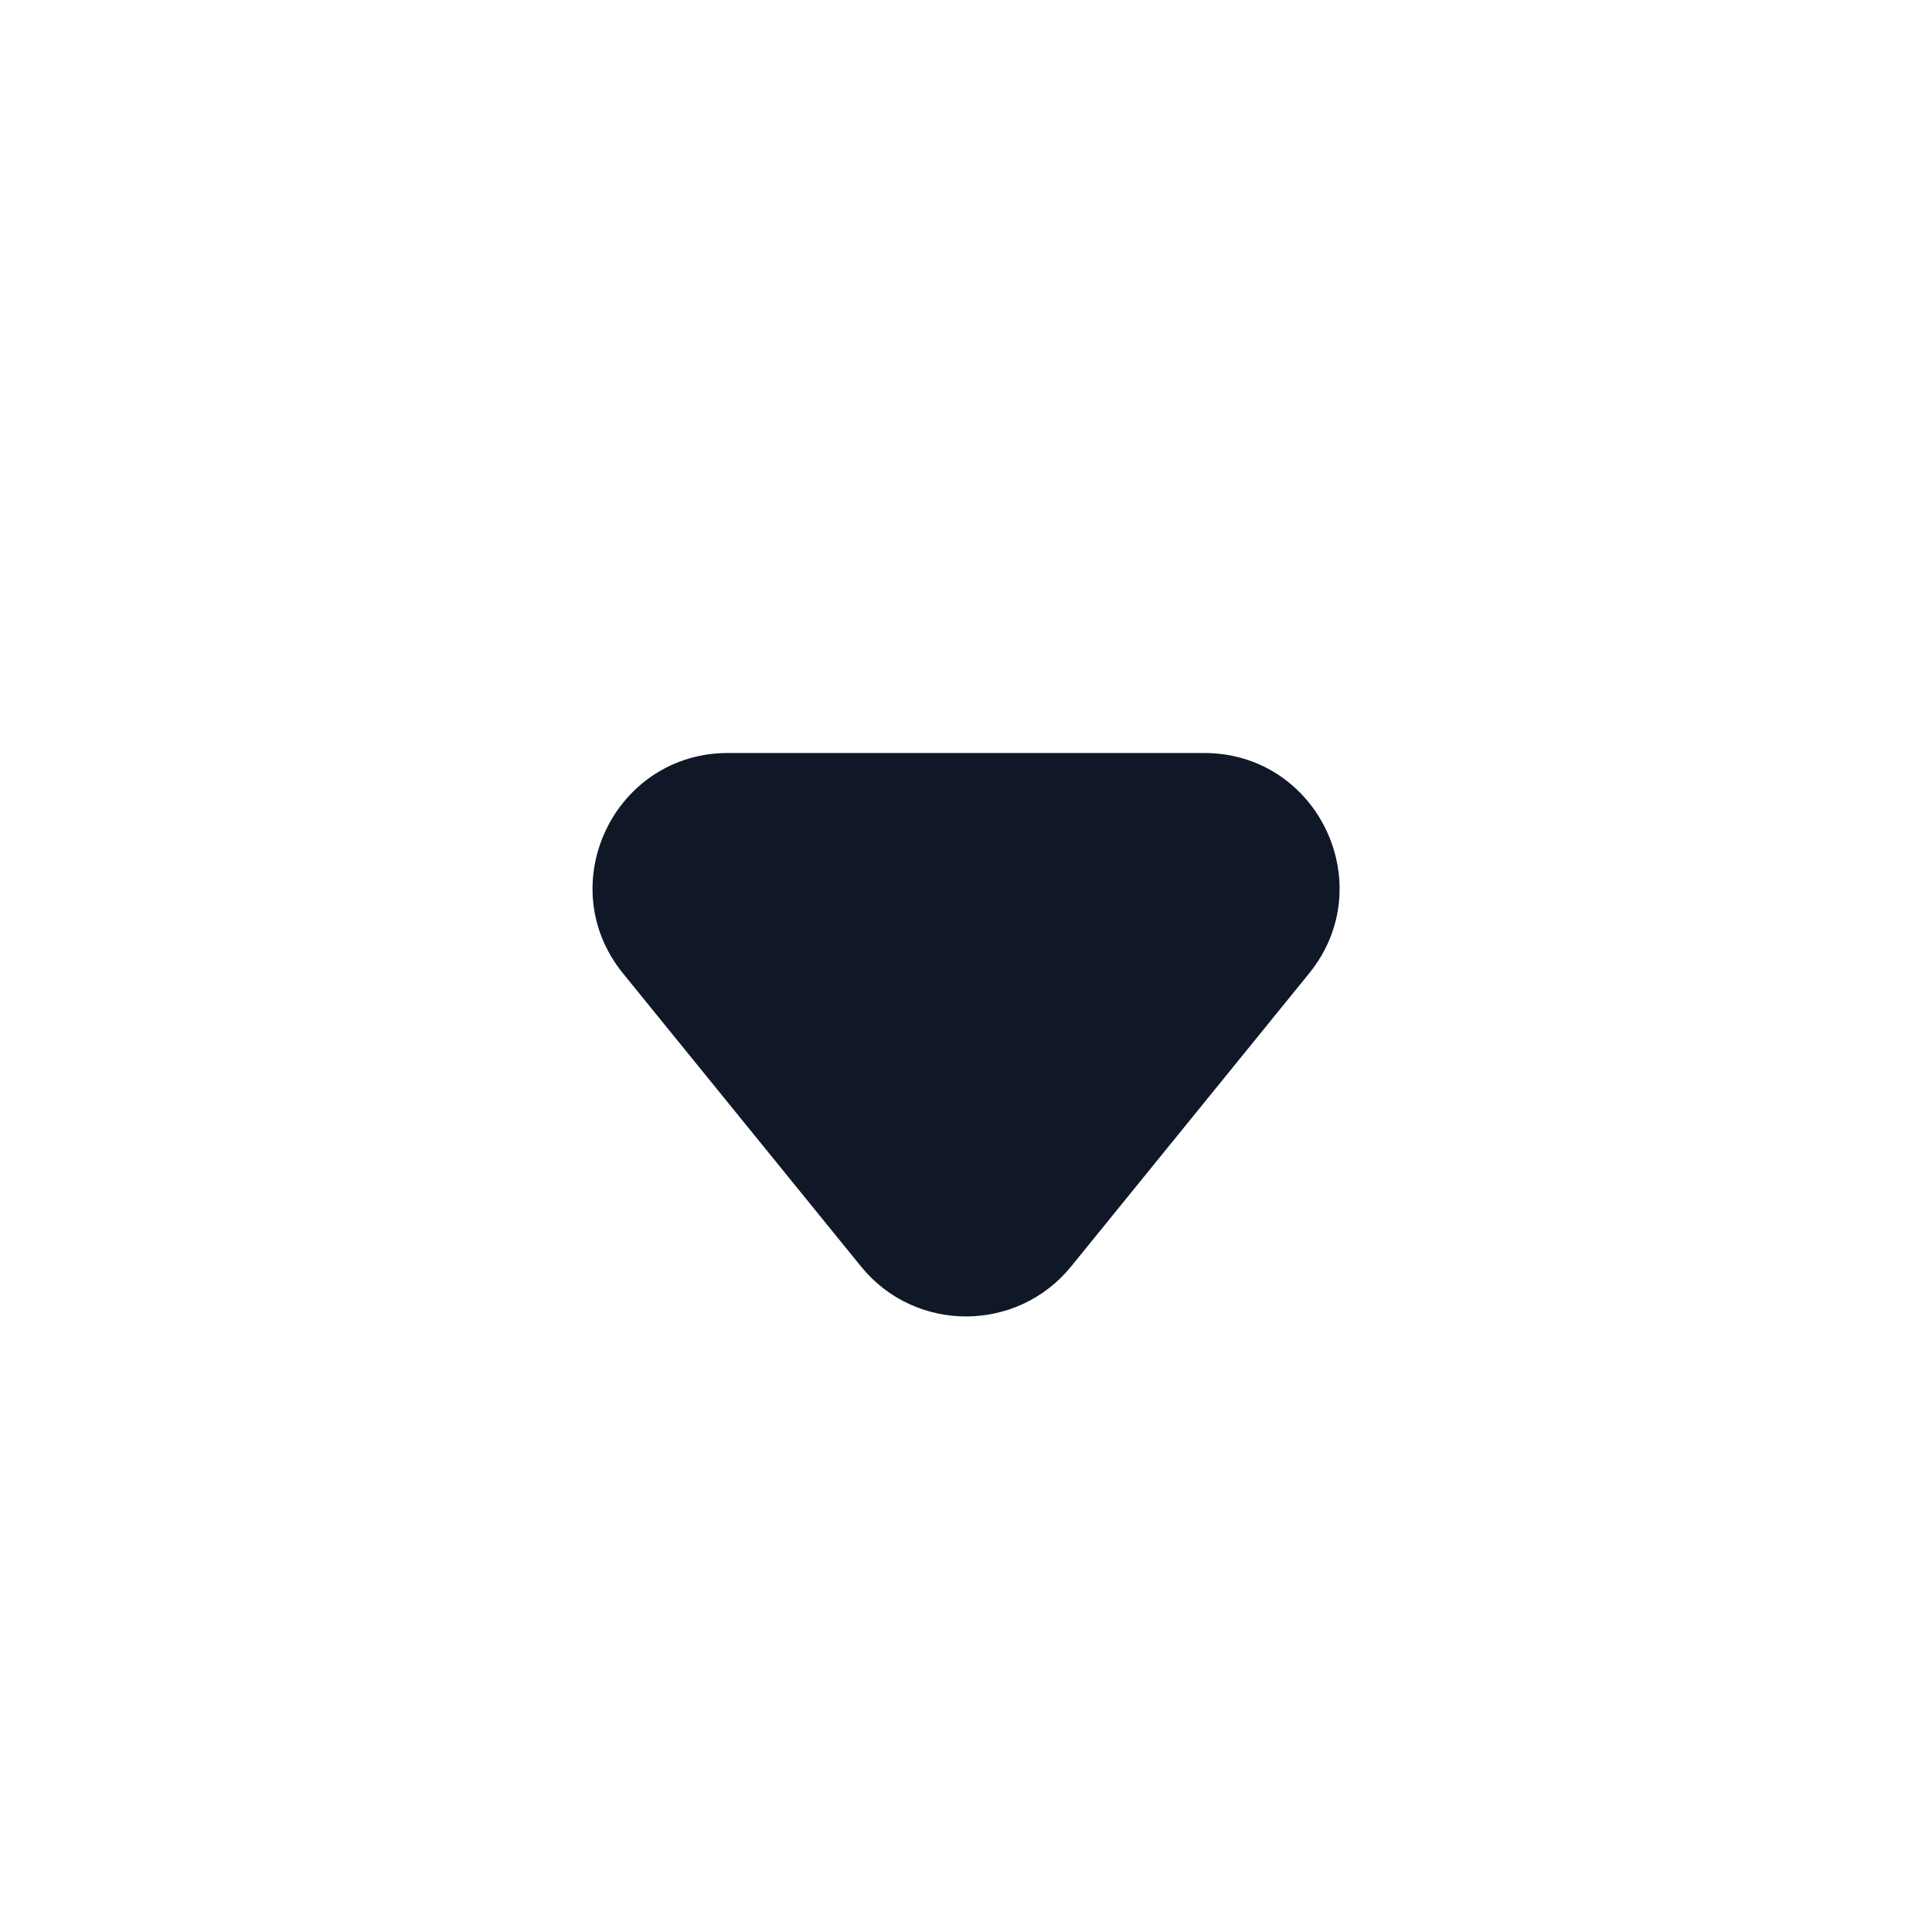
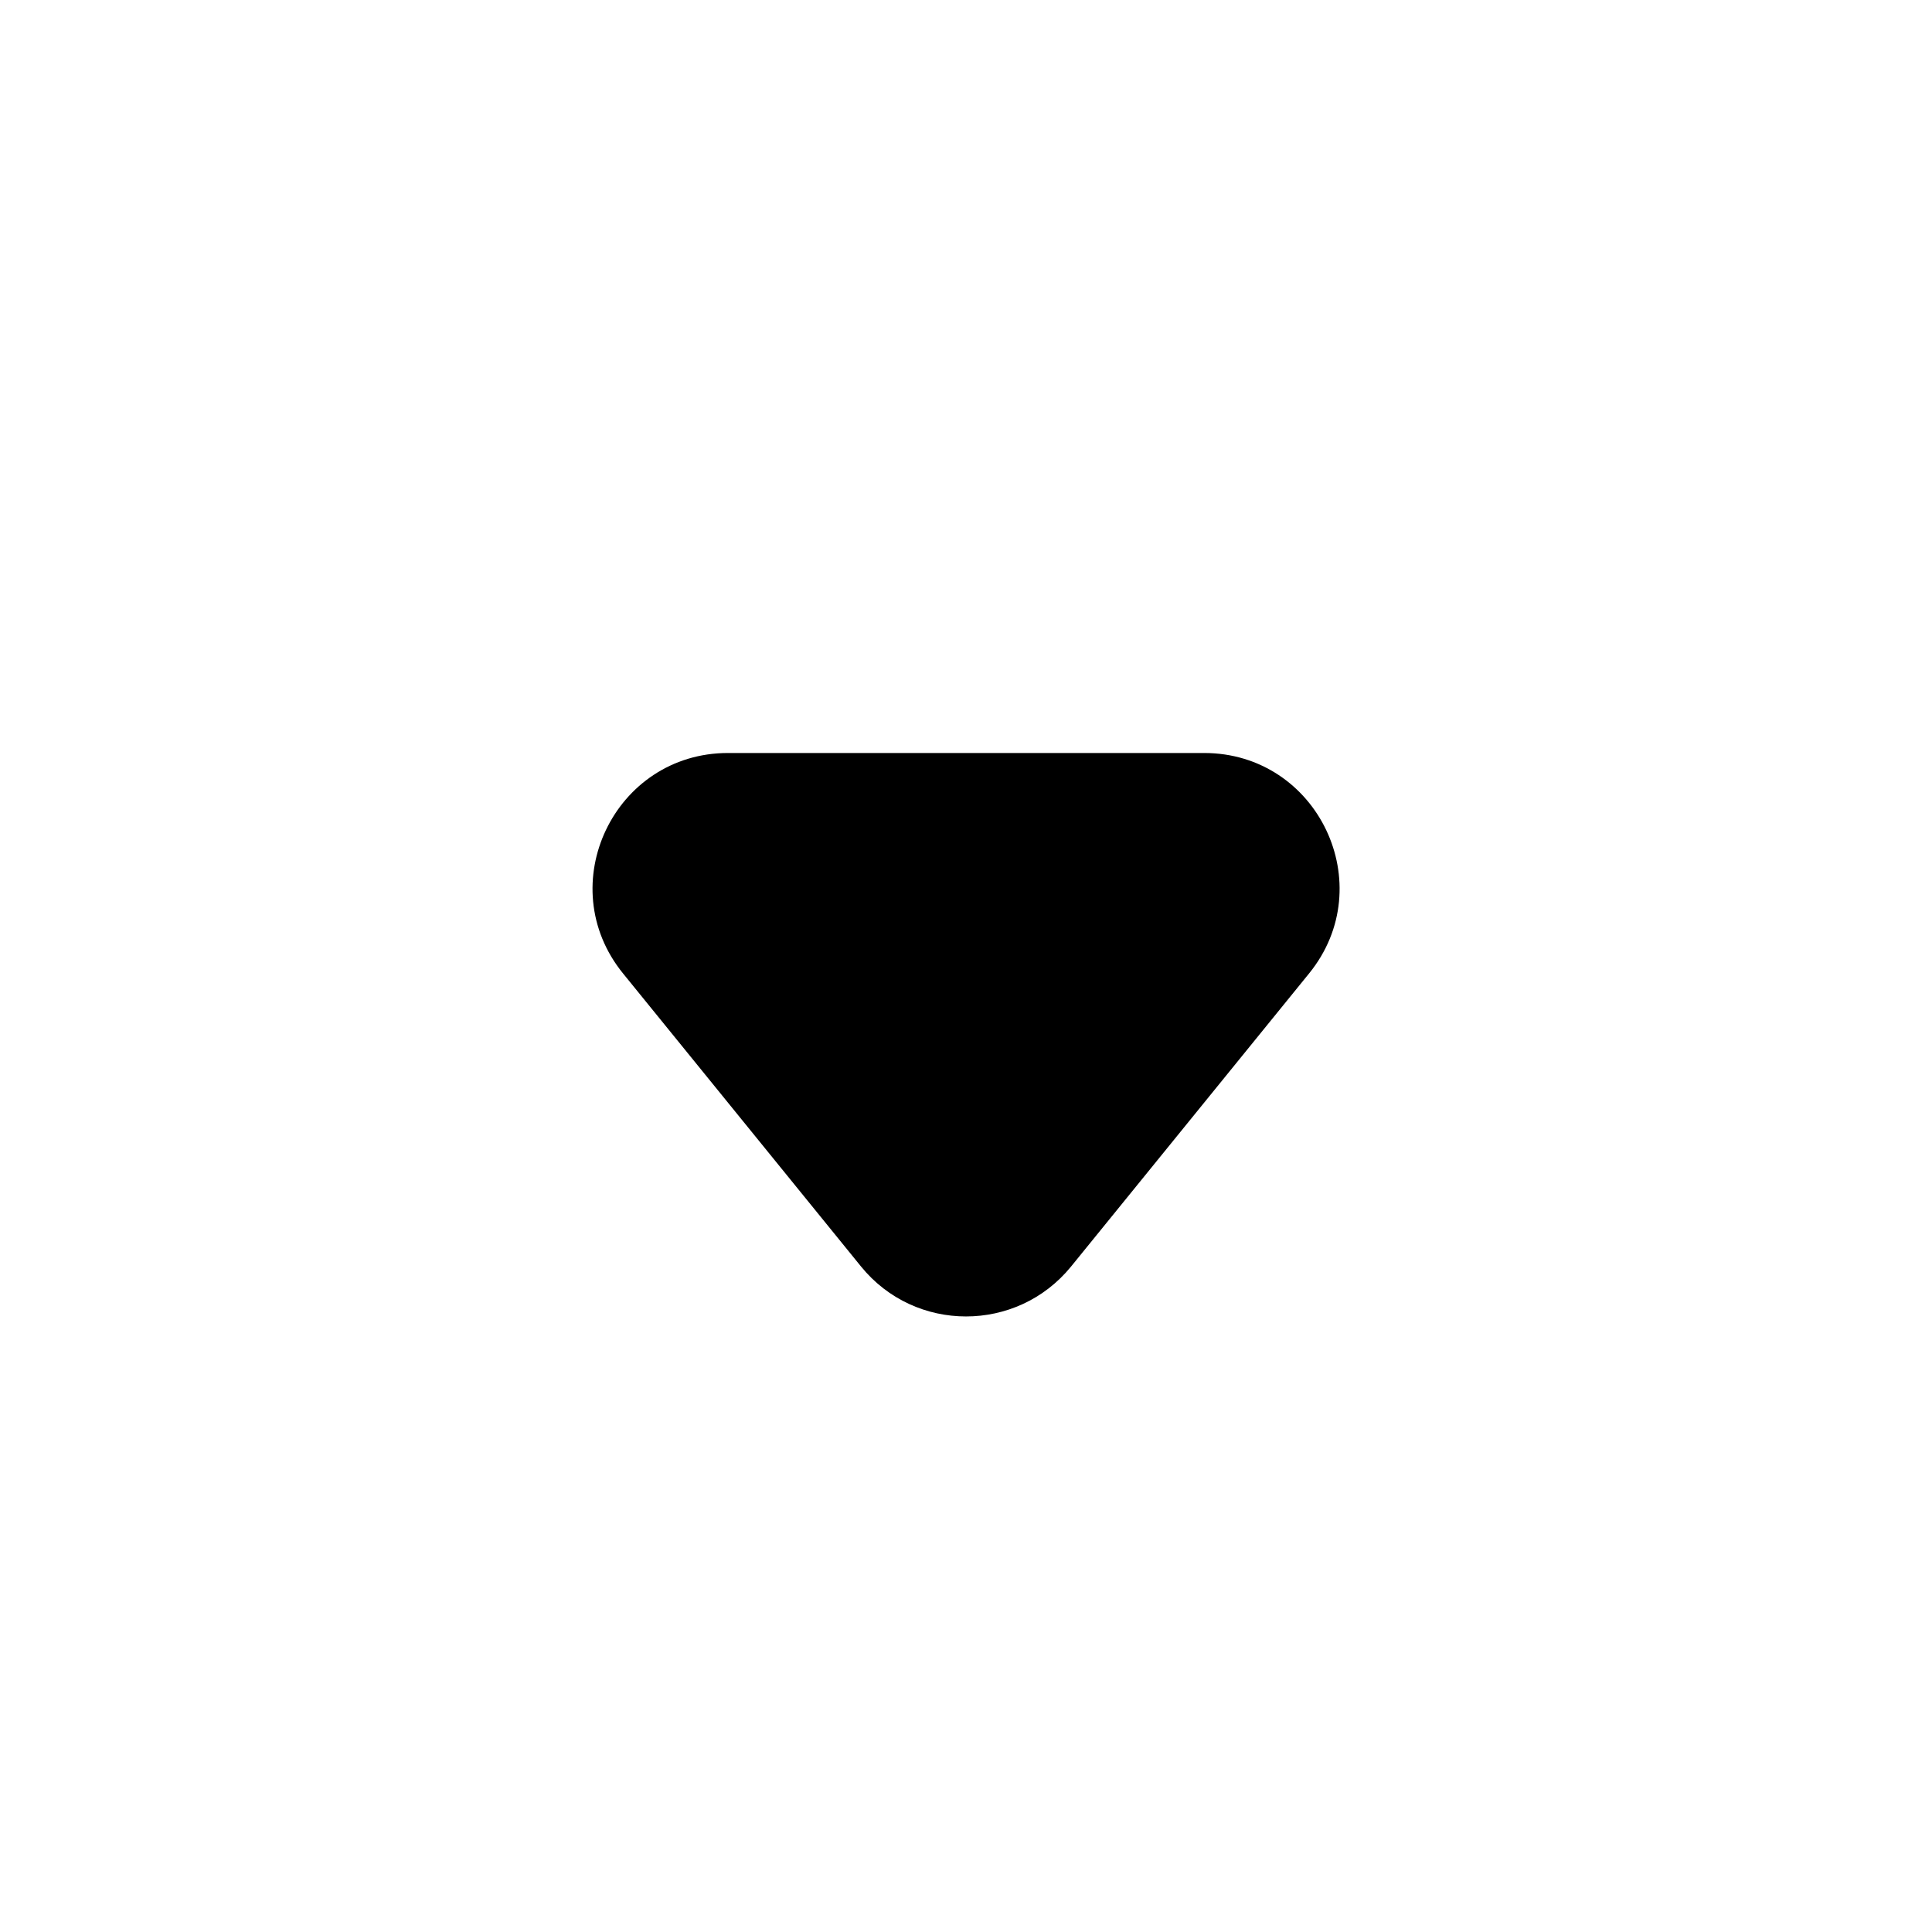
<svg xmlns="http://www.w3.org/2000/svg" width="16" height="16" viewBox="0 0 16 16" fill="none">
  <g id="arrow-down-round-fill">
-     <path id="Vector" d="M6.029 6.236C5.086 6.236 4.565 7.33 5.16 8.062L7.131 10.489C7.579 11.04 8.421 11.04 8.87 10.489L10.841 8.062C11.436 7.33 10.915 6.236 9.972 6.236H6.029Z" fill="#101828" />
+     <path id="Vector" d="M6.029 6.236C5.086 6.236 4.565 7.33 5.16 8.062L7.131 10.489C7.579 11.04 8.421 11.04 8.87 10.489L10.841 8.062C11.436 7.33 10.915 6.236 9.972 6.236H6.029Z" fill="currentColor" />
  </g>
</svg>
